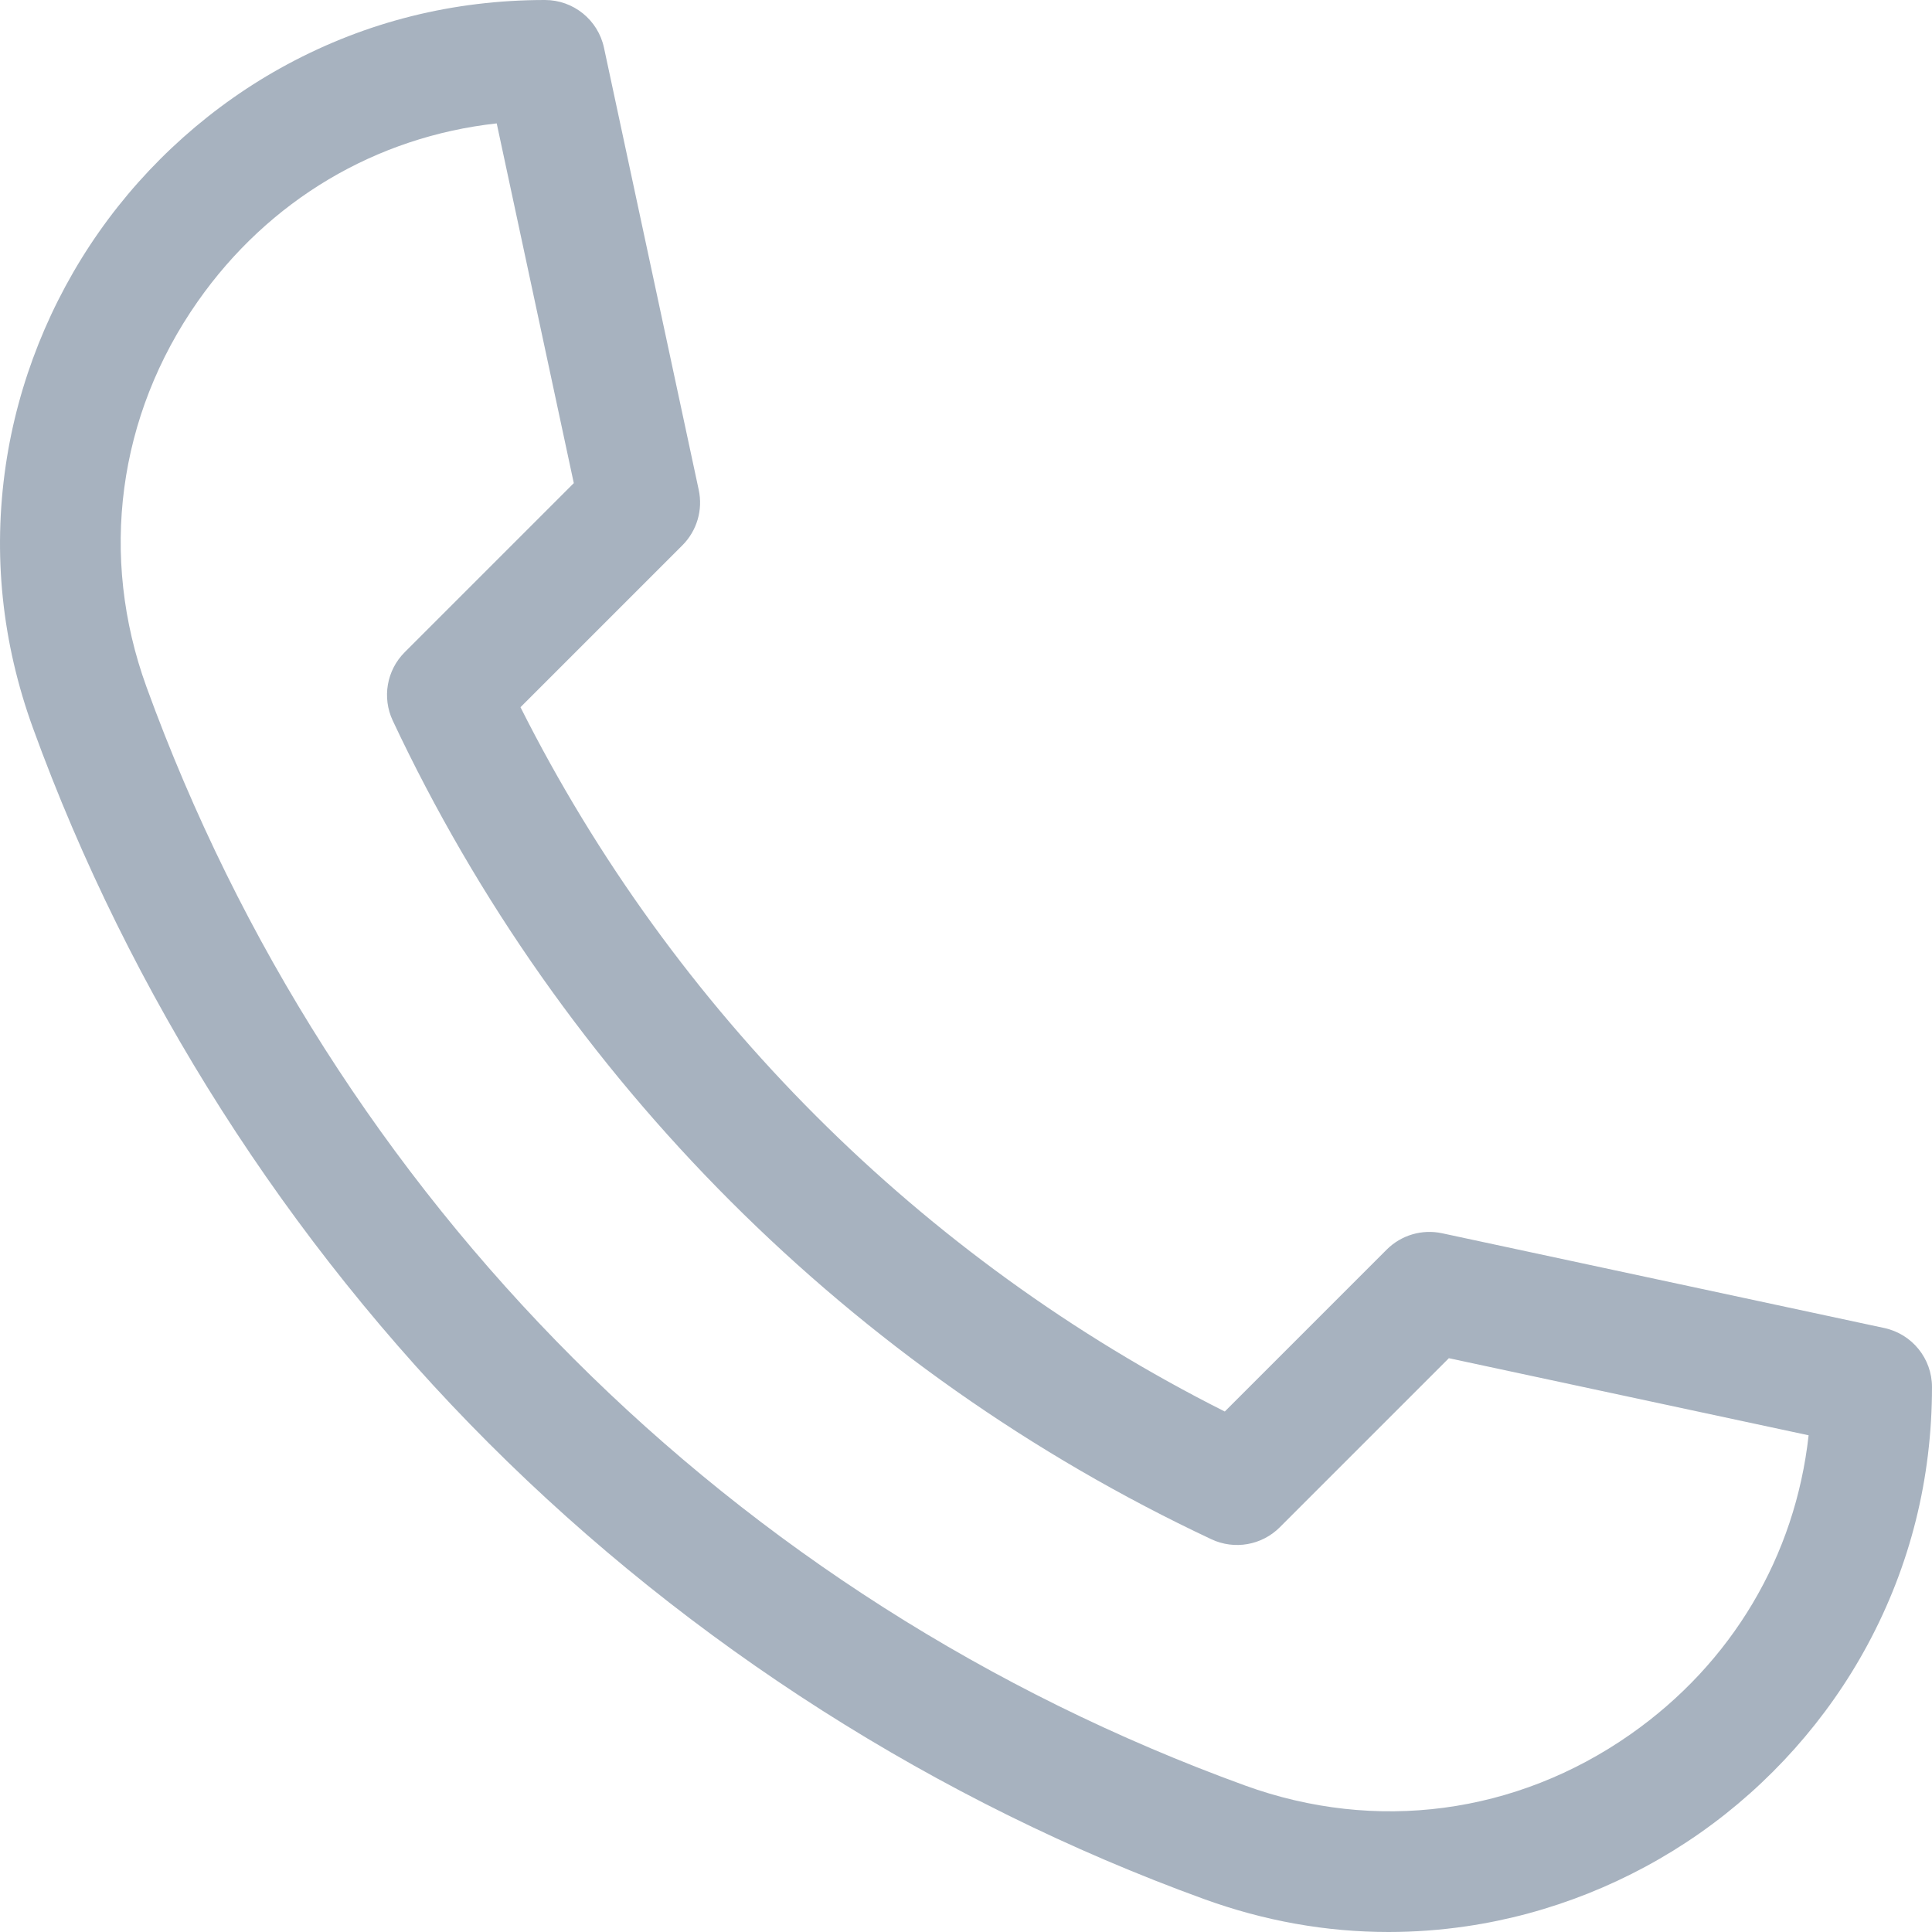
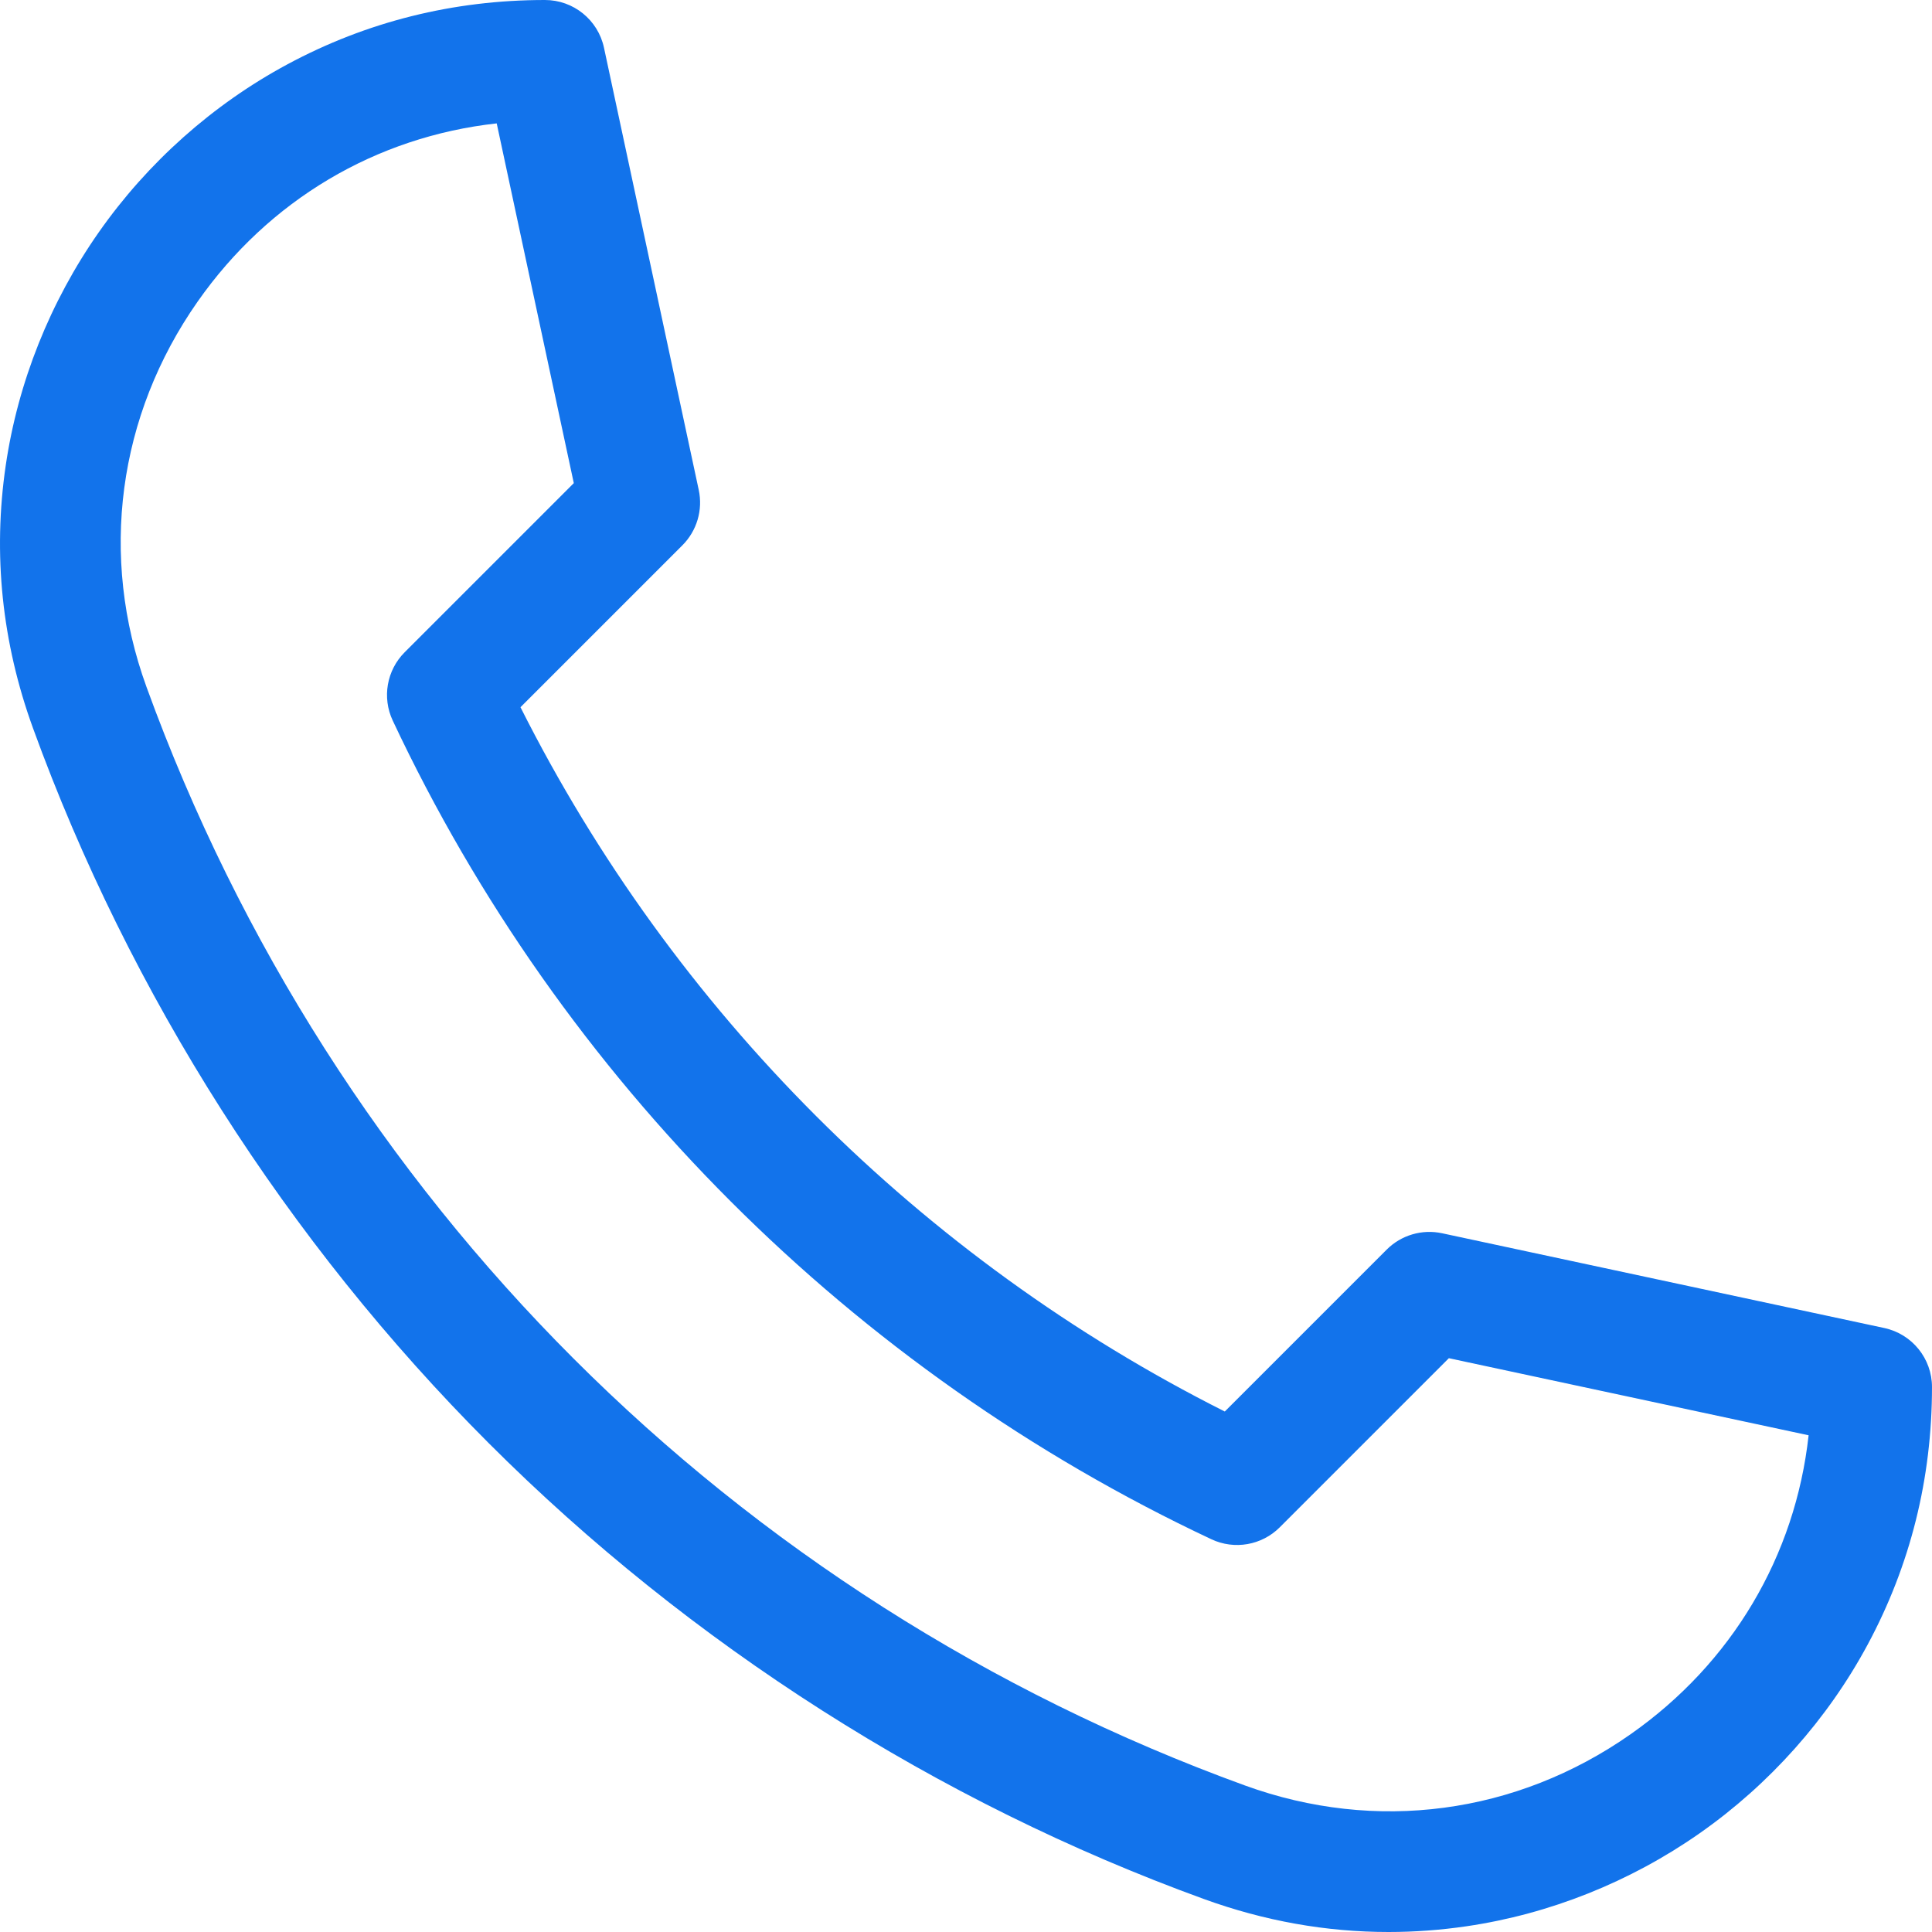
<svg xmlns="http://www.w3.org/2000/svg" version="1.1" width="512" height="512" x="0" y="0" viewBox="0 0 512.021 512.021" style="enable-background:new 0 0 512 512" xml:space="preserve" class="">
  <g>
    <g>
-       <path d="m367.988 512.021c-16.528 0-32.916-2.922-48.941-8.744-70.598-25.646-136.128-67.416-189.508-120.795s-95.15-118.91-120.795-189.508c-8.241-22.688-10.673-46.108-7.226-69.612 3.229-22.016 11.757-43.389 24.663-61.809 12.963-18.501 30.245-33.889 49.977-44.5 21.042-11.315 44.009-17.053 68.265-17.053 7.544 0 14.064 5.271 15.645 12.647l25.114 117.199c1.137 5.307-.494 10.829-4.331 14.667l-42.913 42.912c40.482 80.486 106.17 146.174 186.656 186.656l42.912-42.913c3.838-3.837 9.361-5.466 14.667-4.331l117.199 25.114c7.377 1.581 12.647 8.101 12.647 15.645 0 24.256-5.738 47.224-17.054 68.266-10.611 19.732-25.999 37.014-44.5 49.977-18.419 12.906-39.792 21.434-61.809 24.663-6.899 1.013-13.797 1.518-20.668 1.519zm-236.349-479.321c-31.995 3.532-60.393 20.302-79.251 47.217-21.206 30.265-26.151 67.49-13.567 102.132 49.304 135.726 155.425 241.847 291.151 291.151 34.641 12.584 71.866 7.64 102.132-13.567 26.915-18.858 43.685-47.256 47.217-79.251l-95.341-20.43-44.816 44.816c-4.769 4.769-12.015 6.036-18.117 3.168-95.19-44.72-172.242-121.772-216.962-216.962-2.867-6.103-1.601-13.349 3.168-18.117l44.816-44.816z" fill="#a7b2bf" data-original="#000000" style="" class="" />
+       <path d="m367.988 512.021c-16.528 0-32.916-2.922-48.941-8.744-70.598-25.646-136.128-67.416-189.508-120.795s-95.15-118.91-120.795-189.508c-8.241-22.688-10.673-46.108-7.226-69.612 3.229-22.016 11.757-43.389 24.663-61.809 12.963-18.501 30.245-33.889 49.977-44.5 21.042-11.315 44.009-17.053 68.265-17.053 7.544 0 14.064 5.271 15.645 12.647l25.114 117.199c1.137 5.307-.494 10.829-4.331 14.667l-42.913 42.912c40.482 80.486 106.17 146.174 186.656 186.656l42.912-42.913c3.838-3.837 9.361-5.466 14.667-4.331l117.199 25.114c7.377 1.581 12.647 8.101 12.647 15.645 0 24.256-5.738 47.224-17.054 68.266-10.611 19.732-25.999 37.014-44.5 49.977-18.419 12.906-39.792 21.434-61.809 24.663-6.899 1.013-13.797 1.518-20.668 1.519zm-236.349-479.321c-31.995 3.532-60.393 20.302-79.251 47.217-21.206 30.265-26.151 67.49-13.567 102.132 49.304 135.726 155.425 241.847 291.151 291.151 34.641 12.584 71.866 7.64 102.132-13.567 26.915-18.858 43.685-47.256 47.217-79.251l-95.341-20.43-44.816 44.816c-4.769 4.769-12.015 6.036-18.117 3.168-95.19-44.72-172.242-121.772-216.962-216.962-2.867-6.103-1.601-13.349 3.168-18.117l44.816-44.816z" fill="#1273eb" data-original="#000000" style="" class="" />
    </g>
  </g>
</svg>
